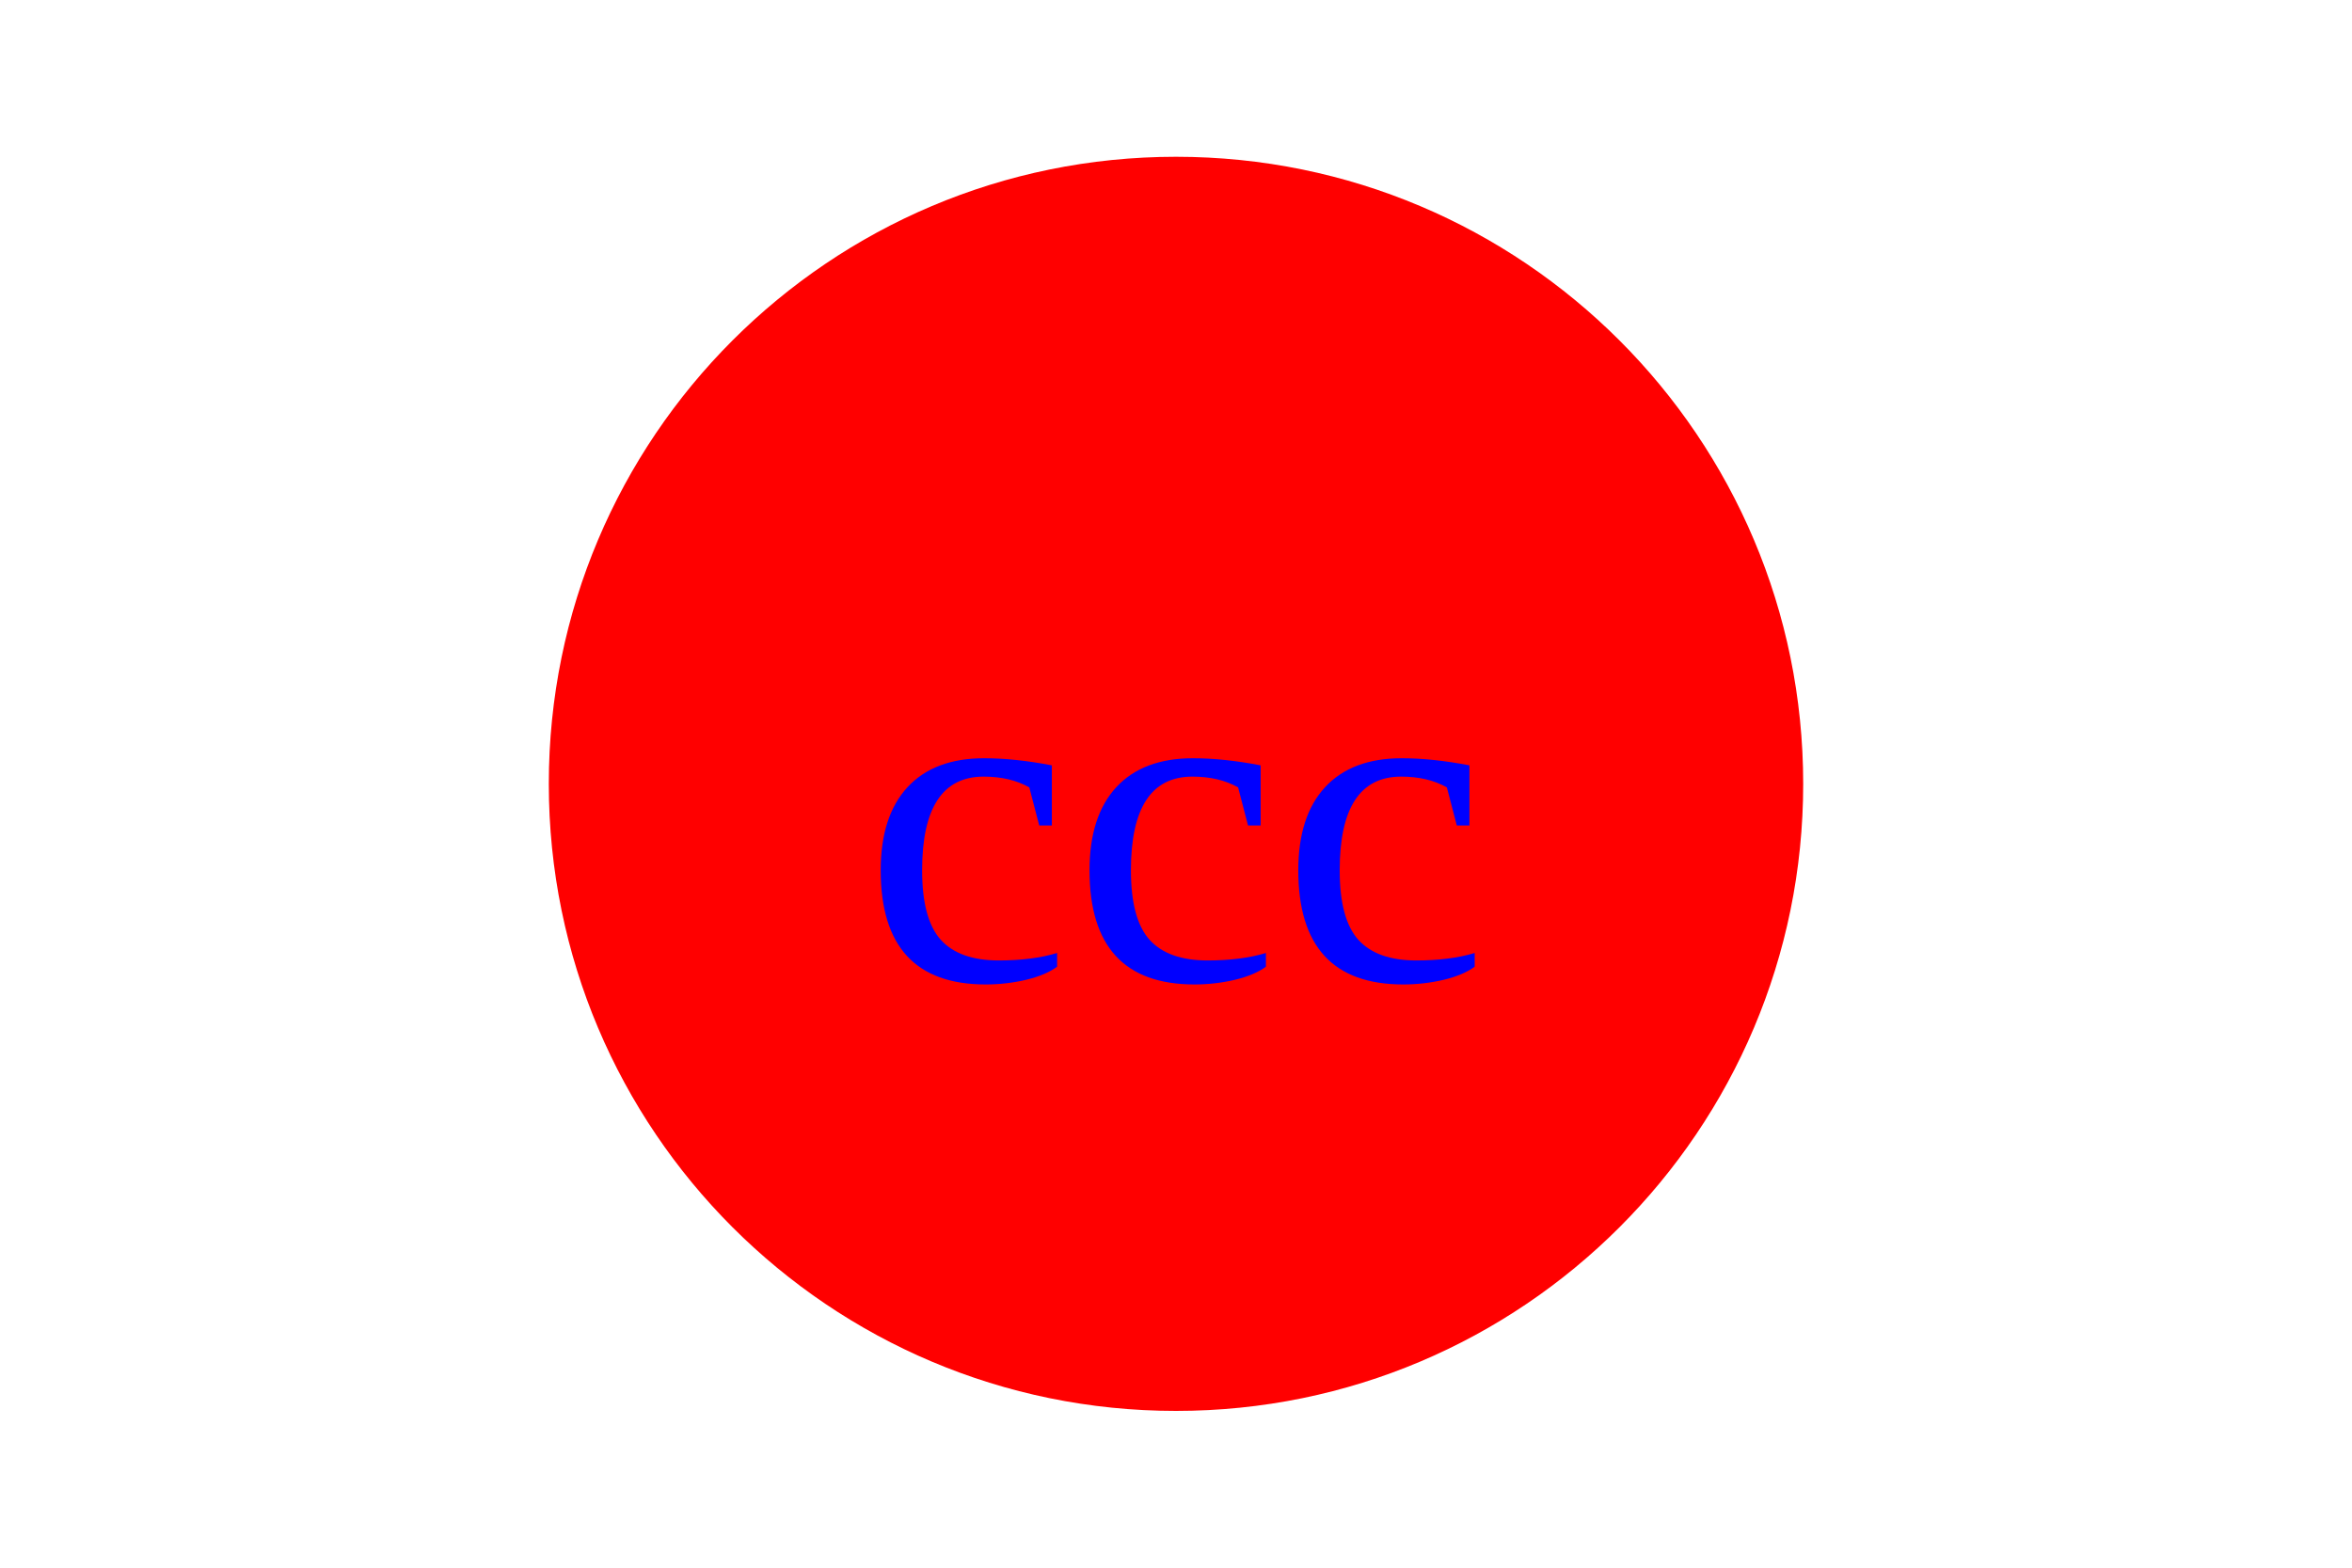
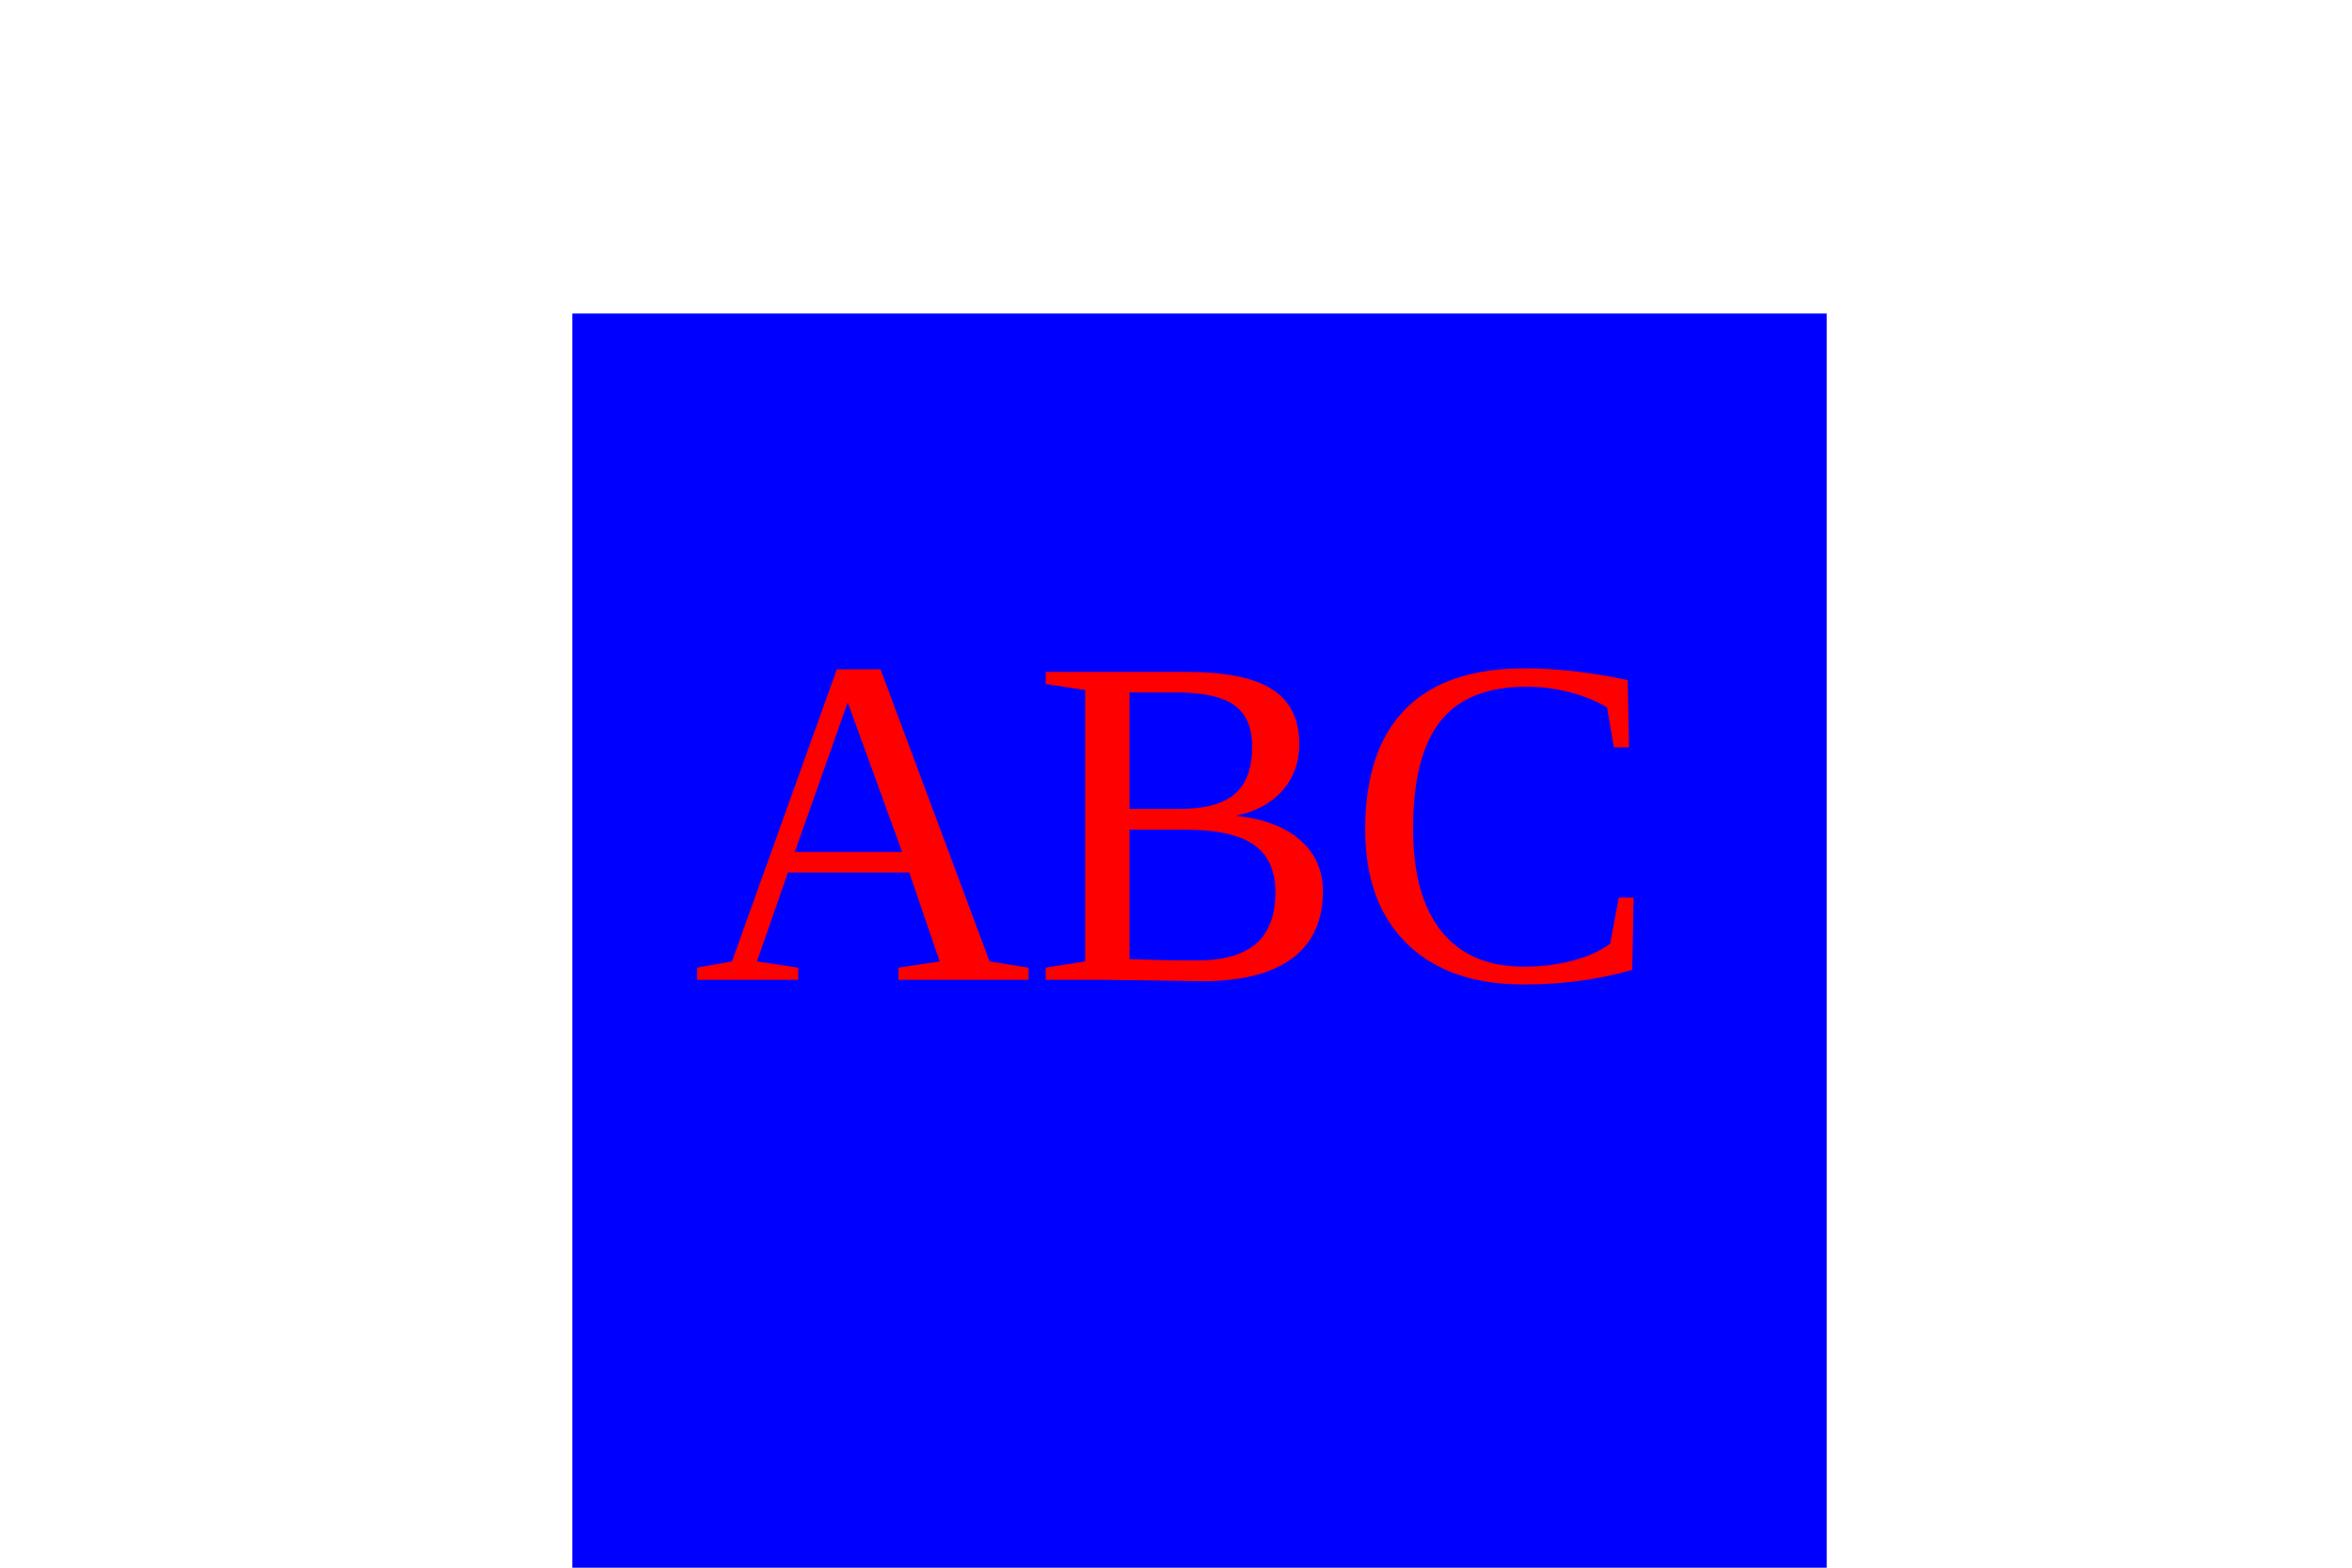
<svg xmlns="http://www.w3.org/2000/svg" version="1.1" width="300" height="200">
-   <circle cx="150" cy="100" r="80" fill="red" />
-   <text x="150" y="125" font-size="60" text-anchor="middle" fill="blue">ccc</text>
+   <rect x="73" y="40" width="160" height="160" fill="BLUE" />
+   <text x="150" y="125" font-size="60" text-anchor="middle" fill="#FF0000">ABC</text>
</svg>
